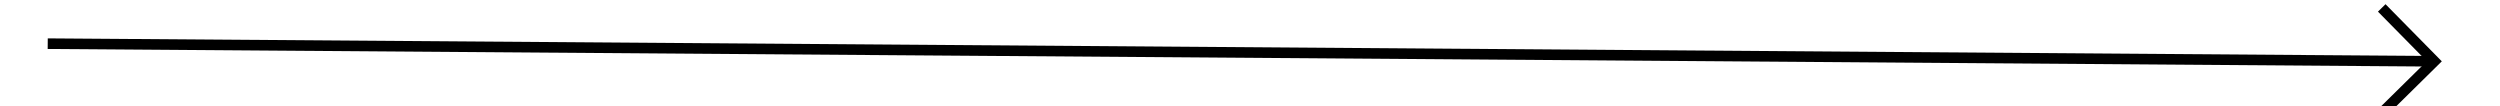
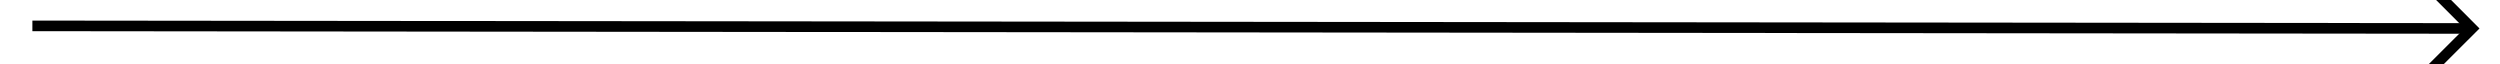
- <svg xmlns="http://www.w3.org/2000/svg" version="1.1" width="236px" height="10px" preserveAspectRatio="xMinYMid meet" viewBox="1018 223  236 8">
-   <g transform="matrix(0.08715574 -0.9961947 0.9961947 0.08715574 810.8549 1338.893 )">
-     <path d="M 1242.946 221.854  L 1247.593 226.5  L 1242.946 231.146  L 1243.654 231.854  L 1248.654 226.854  L 1249.007 226.5  L 1248.654 226.146  L 1243.654 221.146  L 1242.946 221.854  Z " fill-rule="nonzero" fill="#000000" stroke="none" transform="matrix(0.07980366 0.9968106 -0.9968106 0.07980366 1271.121 -923.9524 )" />
-     <path d="M 1023 226.5  L 1248 226.5  " stroke-width="1" stroke="#000000" fill="none" transform="matrix(0.07980366 0.9968106 -0.9968106 0.07980366 1271.121 -923.9524 )" />
+ <svg xmlns="http://www.w3.org/2000/svg" version="1.1" width="236px" height="6px" preserveAspectRatio="xMinYMid meet" viewBox="844 225  236 4">
+   <g transform="matrix(0.1218693 -0.9925462 0.9925462 0.1218693 619.4537 1154.165 )">
+     <path d="M 1071.946 222.854  L 1076.593 227.5  L 1071.946 232.146  L 1072.654 232.854  L 1077.654 227.854  L 1078.007 227.5  L 1077.654 227.146  L 1072.654 222.146  L 1071.946 222.854  Z " fill-rule="nonzero" fill="#000000" stroke="none" transform="matrix(0.1208213 0.9926743 -0.9926743 0.1208213 1072.043 -755.4358 )" />
+     <path d="M 847 227.5  L 1077 227.5  " stroke-width="1" stroke="#000000" fill="none" transform="matrix(0.1208213 0.9926743 -0.9926743 0.1208213 1072.043 -755.4358 )" />
  </g>
</svg>
